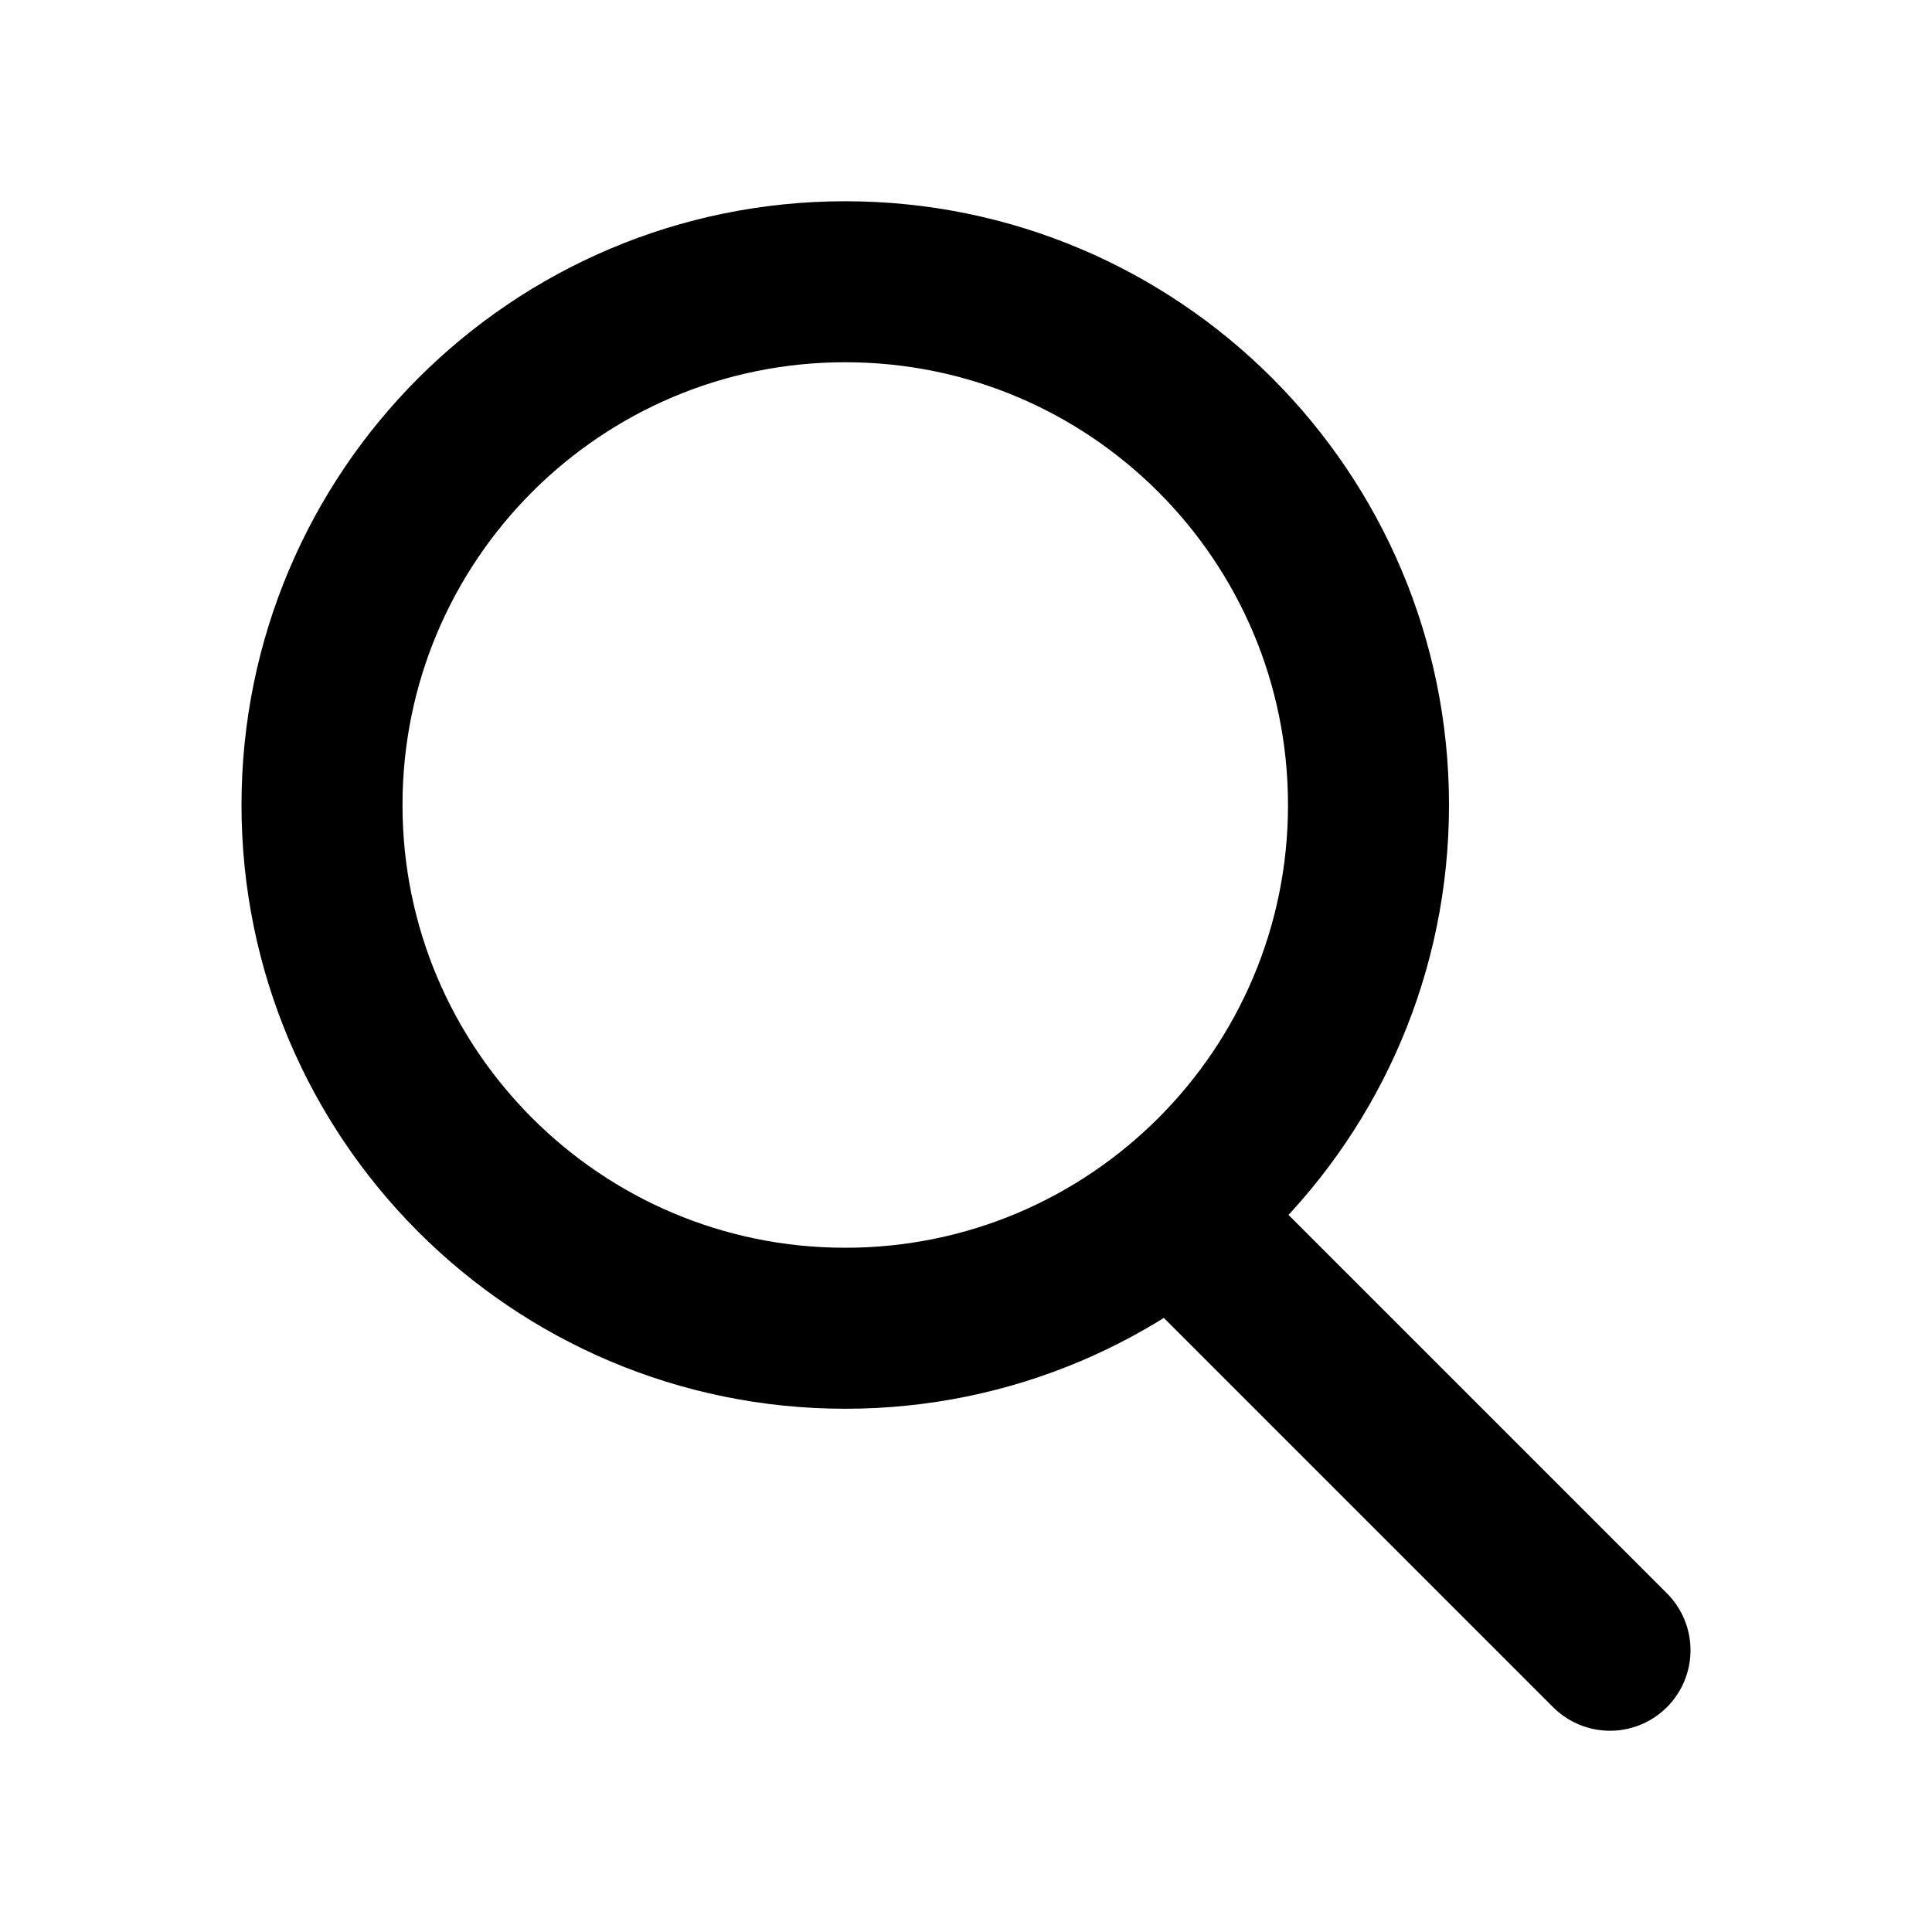
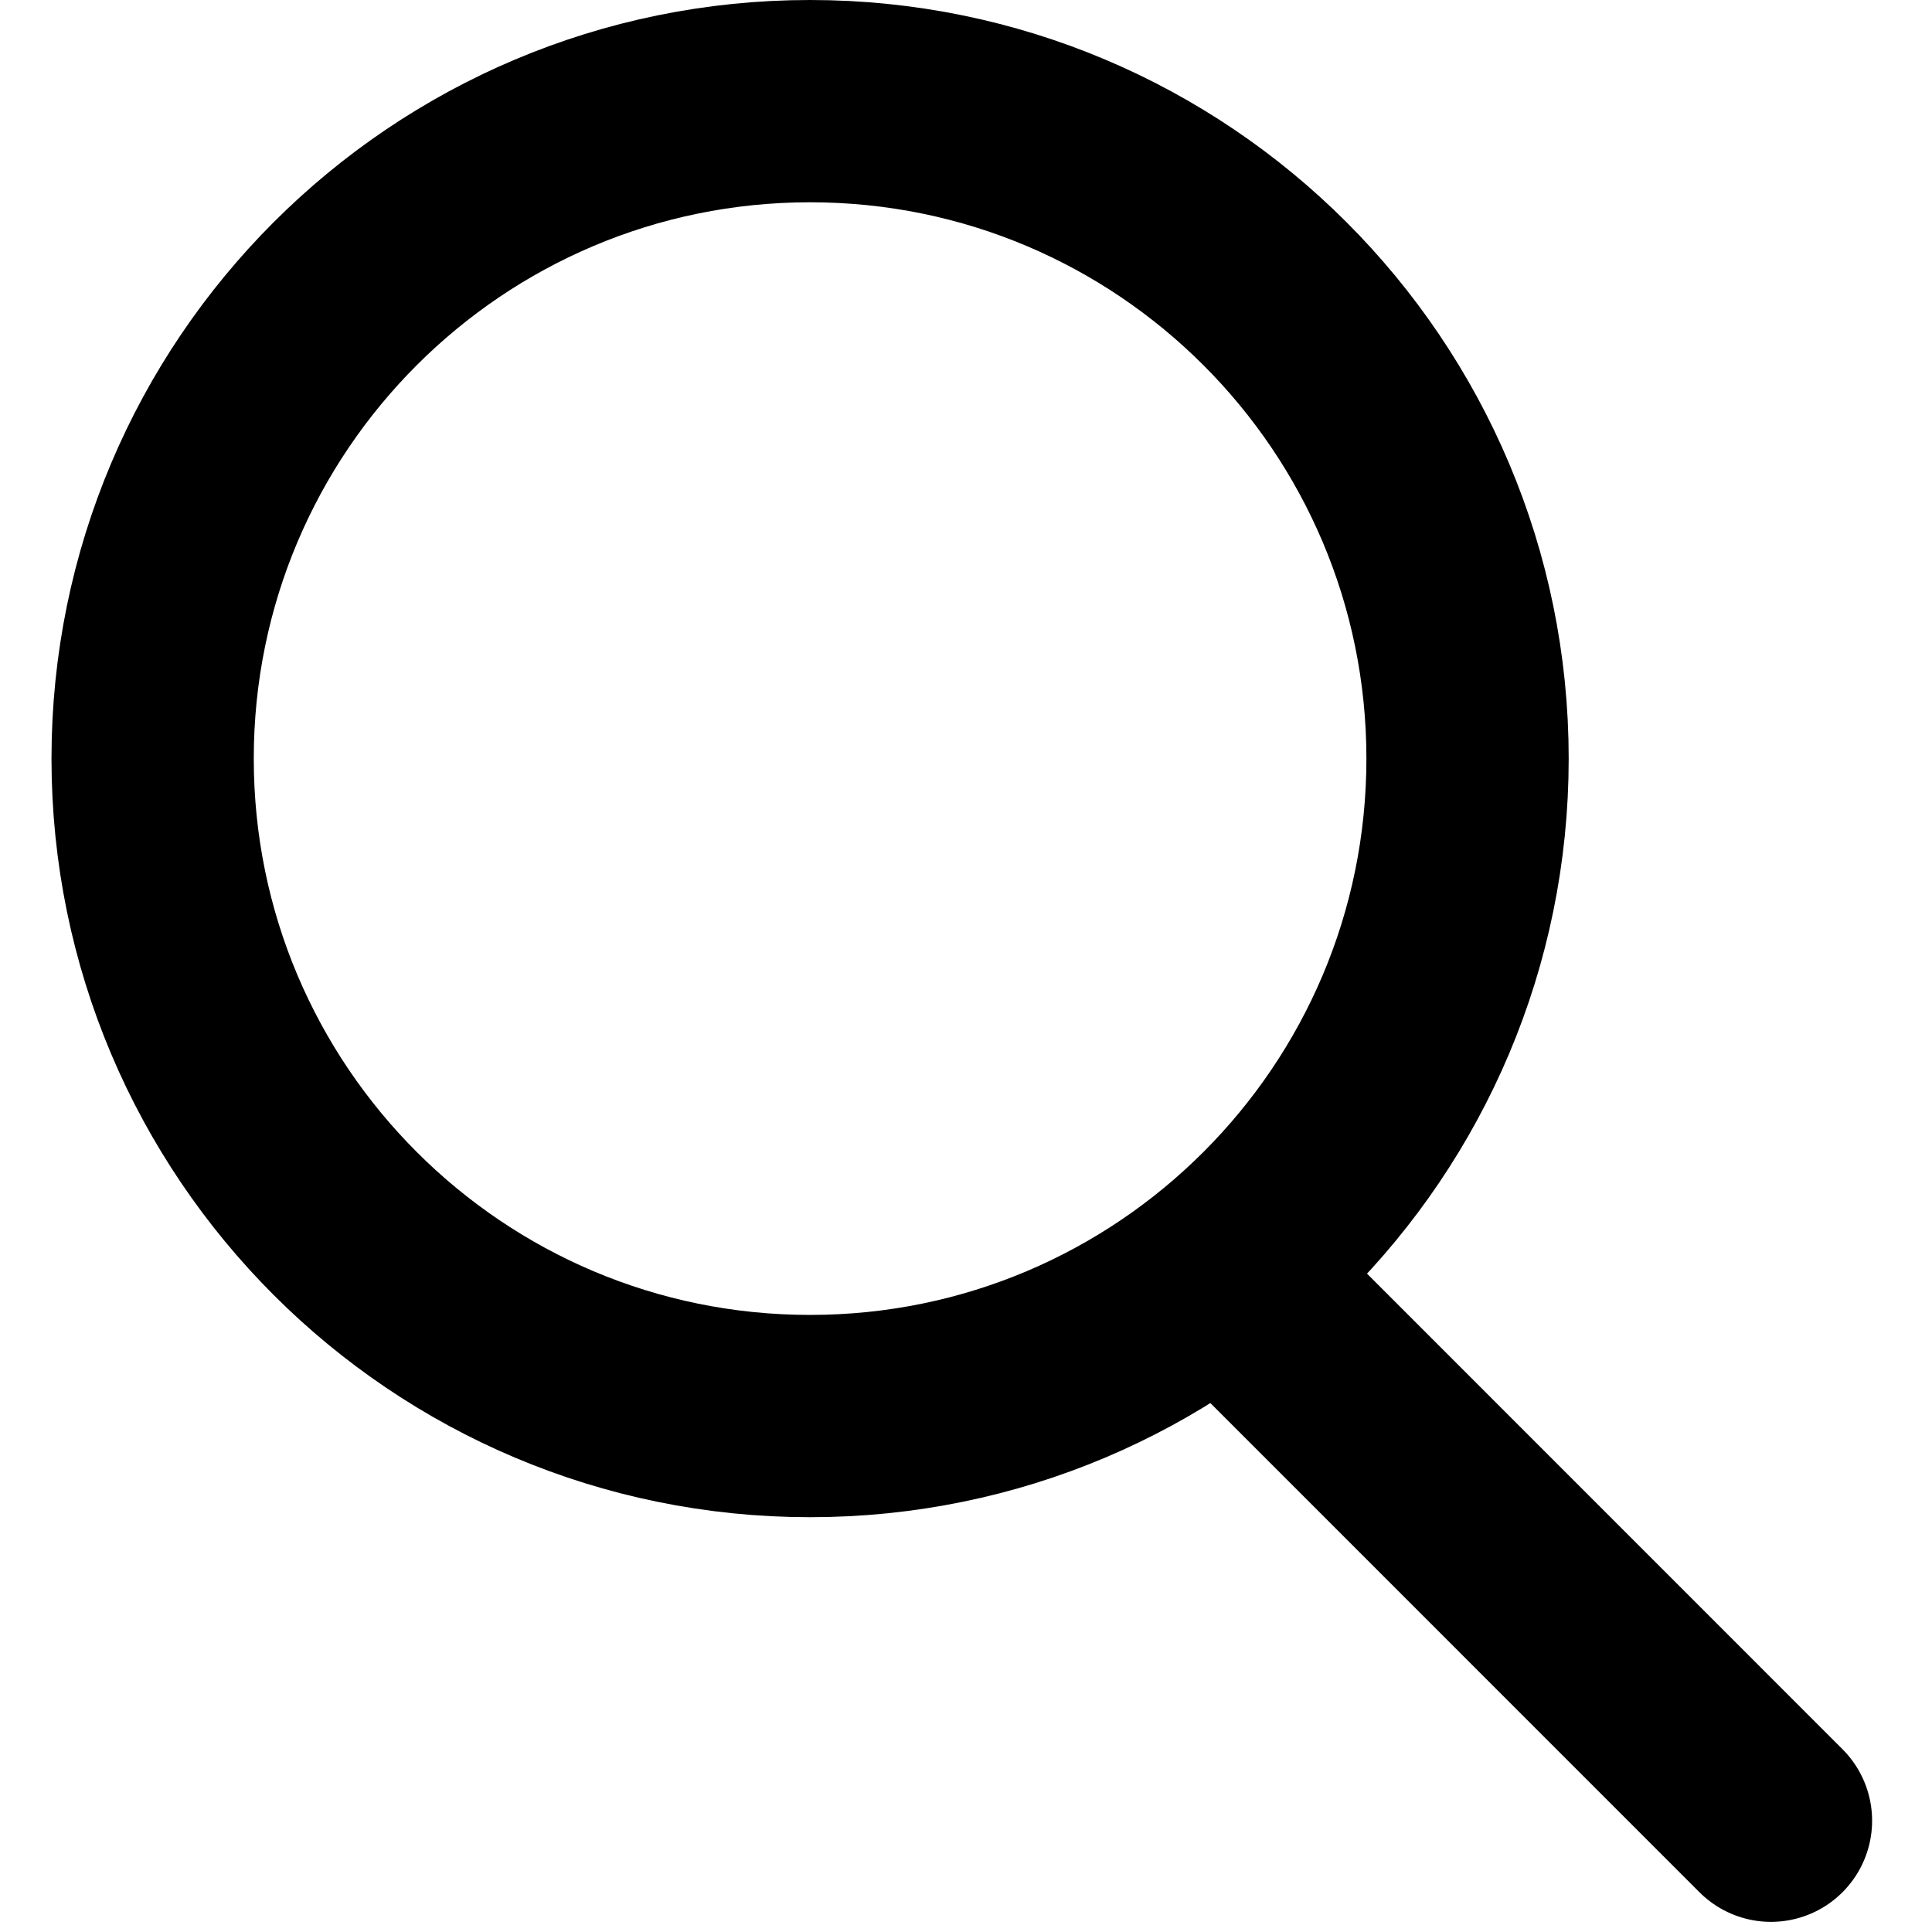
- <svg xmlns="http://www.w3.org/2000/svg" width="24" height="24" viewBox="0 0 24 24" fill="none">
-   <circle cx="10.5" cy="10" r="6.5" stroke="black" stroke-width="2" />
-   <path d="M15 15.5L20 20.5" stroke="black" stroke-width="2" stroke-linecap="round" />
+ <svg xmlns="http://www.w3.org/2000/svg" width="20" height="20" viewBox="0 0 20 20" fill="none">
+   <circle cx="8.386" cy="7.853" r="6.806" stroke="black" stroke-width="2.094" />
+   <path d="M13.098 13.612L18.333 18.848" stroke="black" stroke-width="2.094" stroke-linecap="round" />
</svg>
